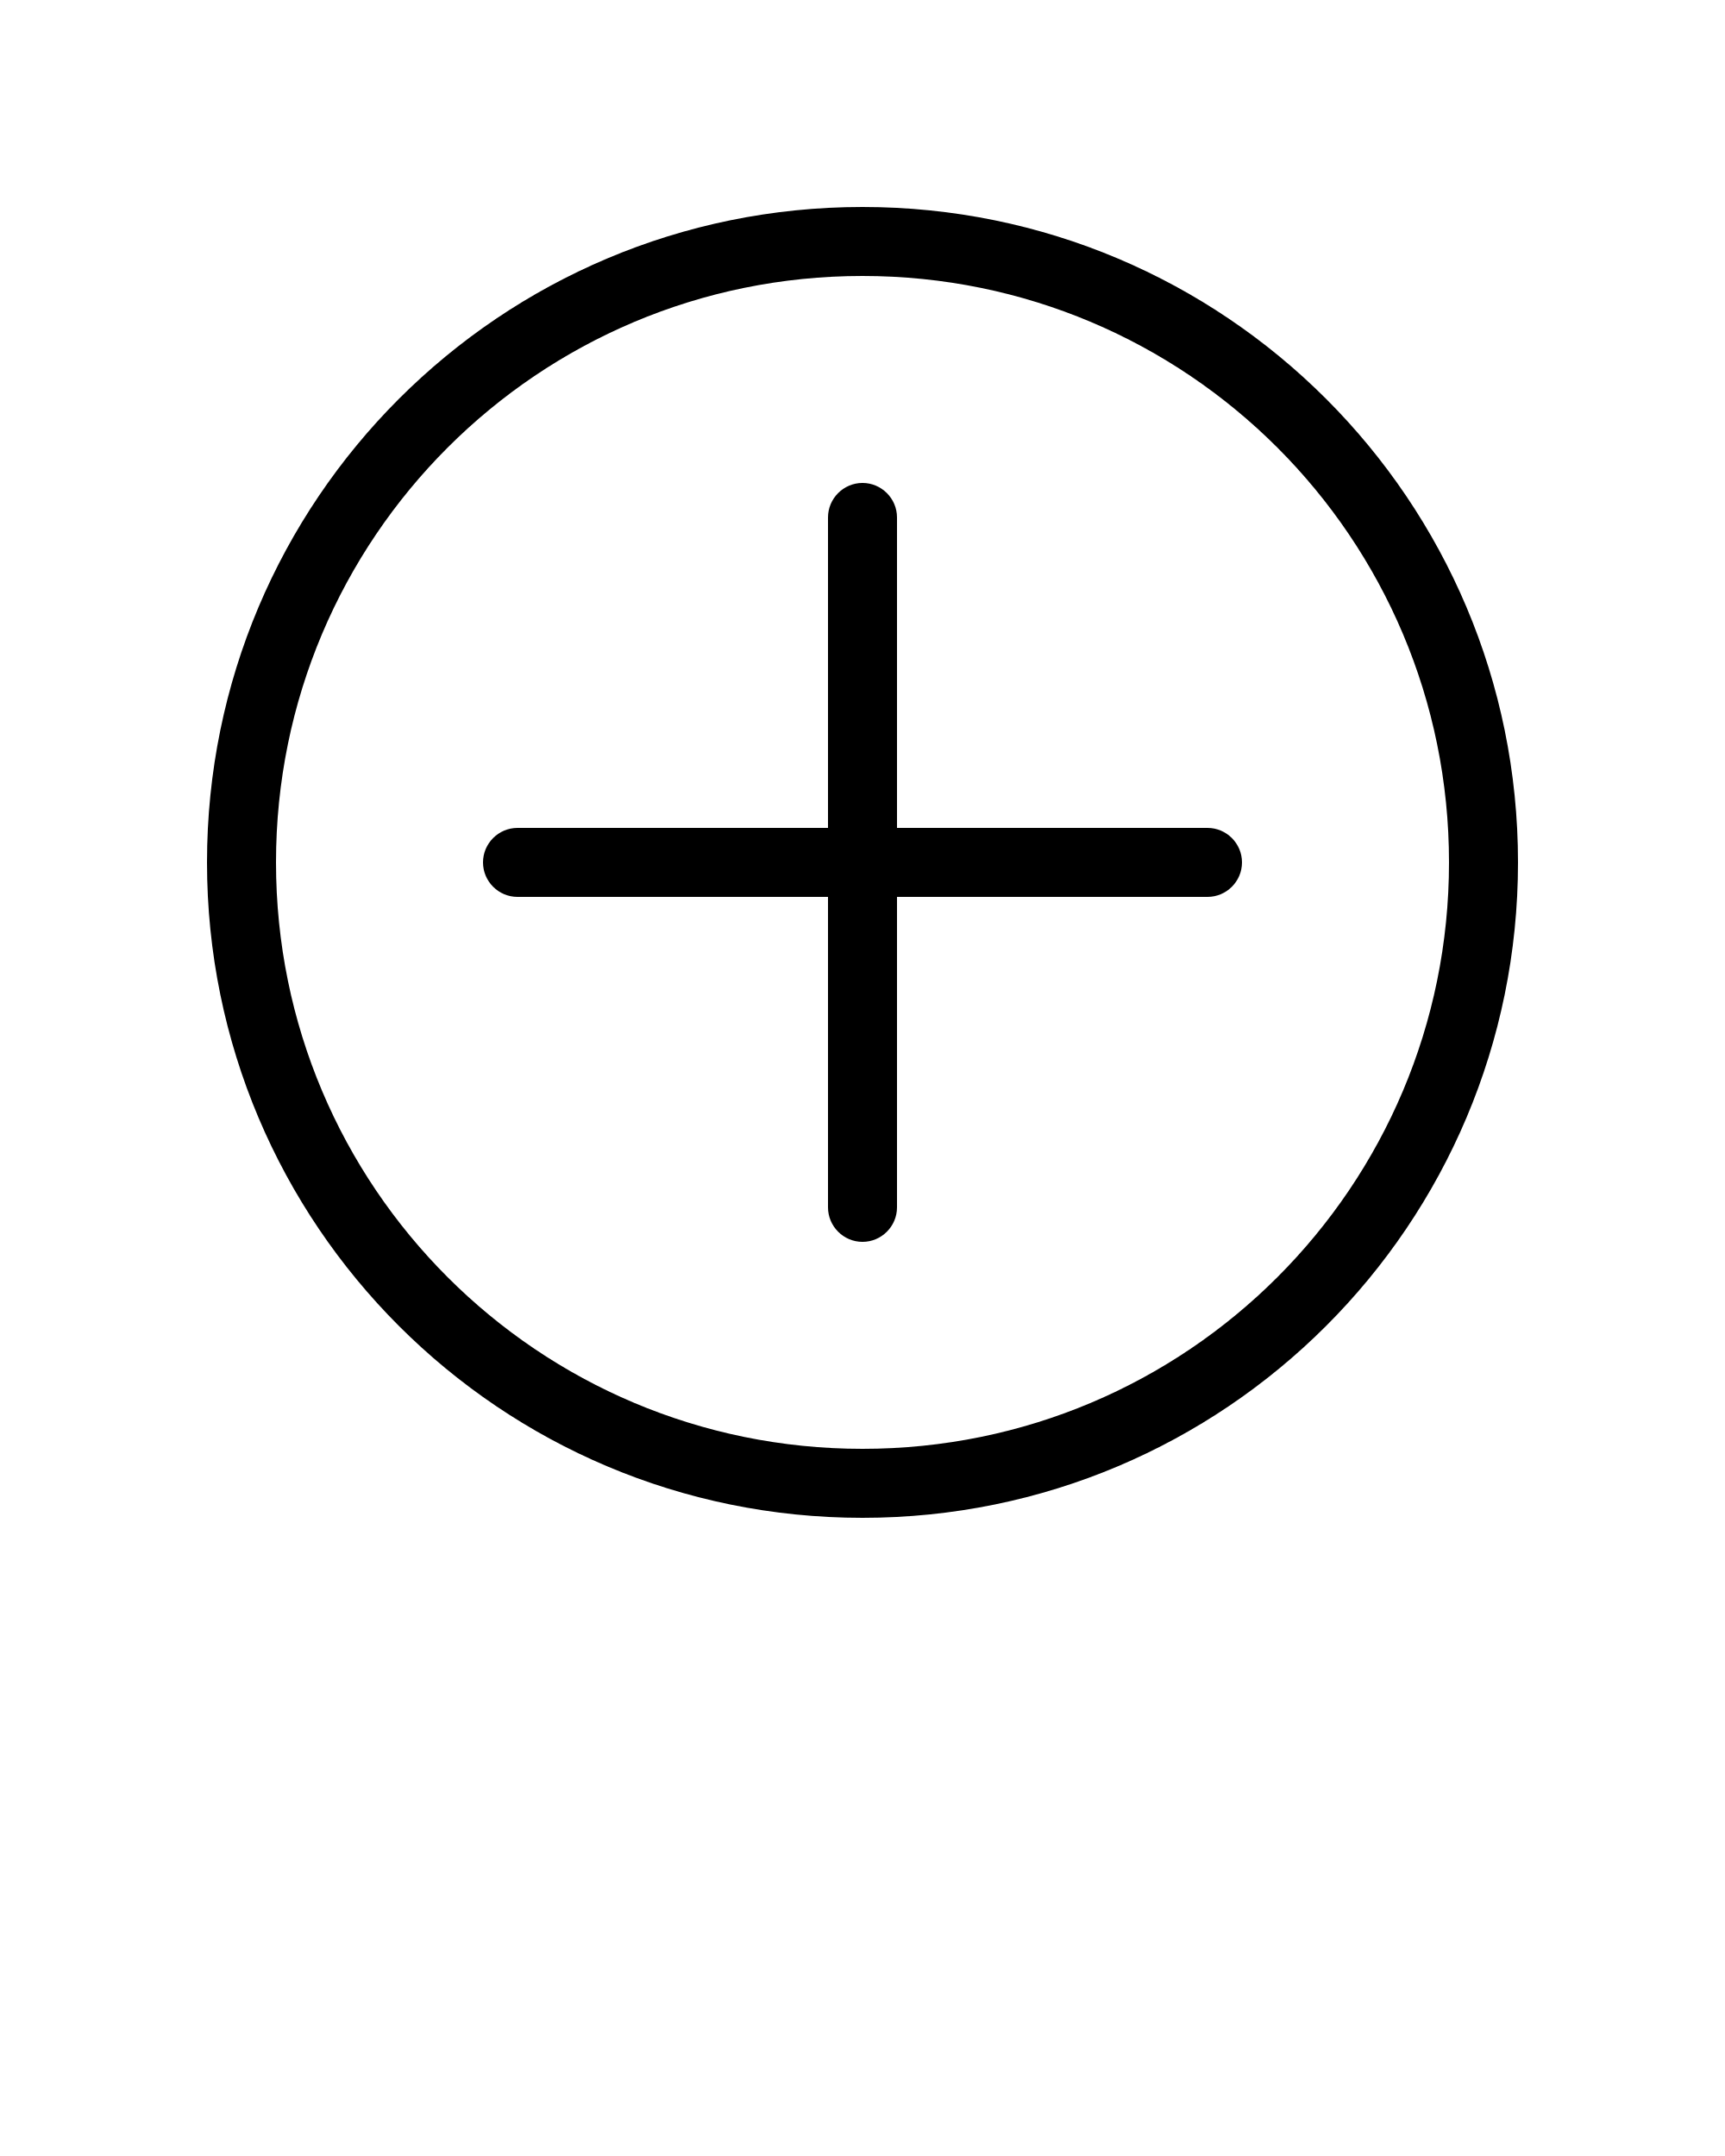
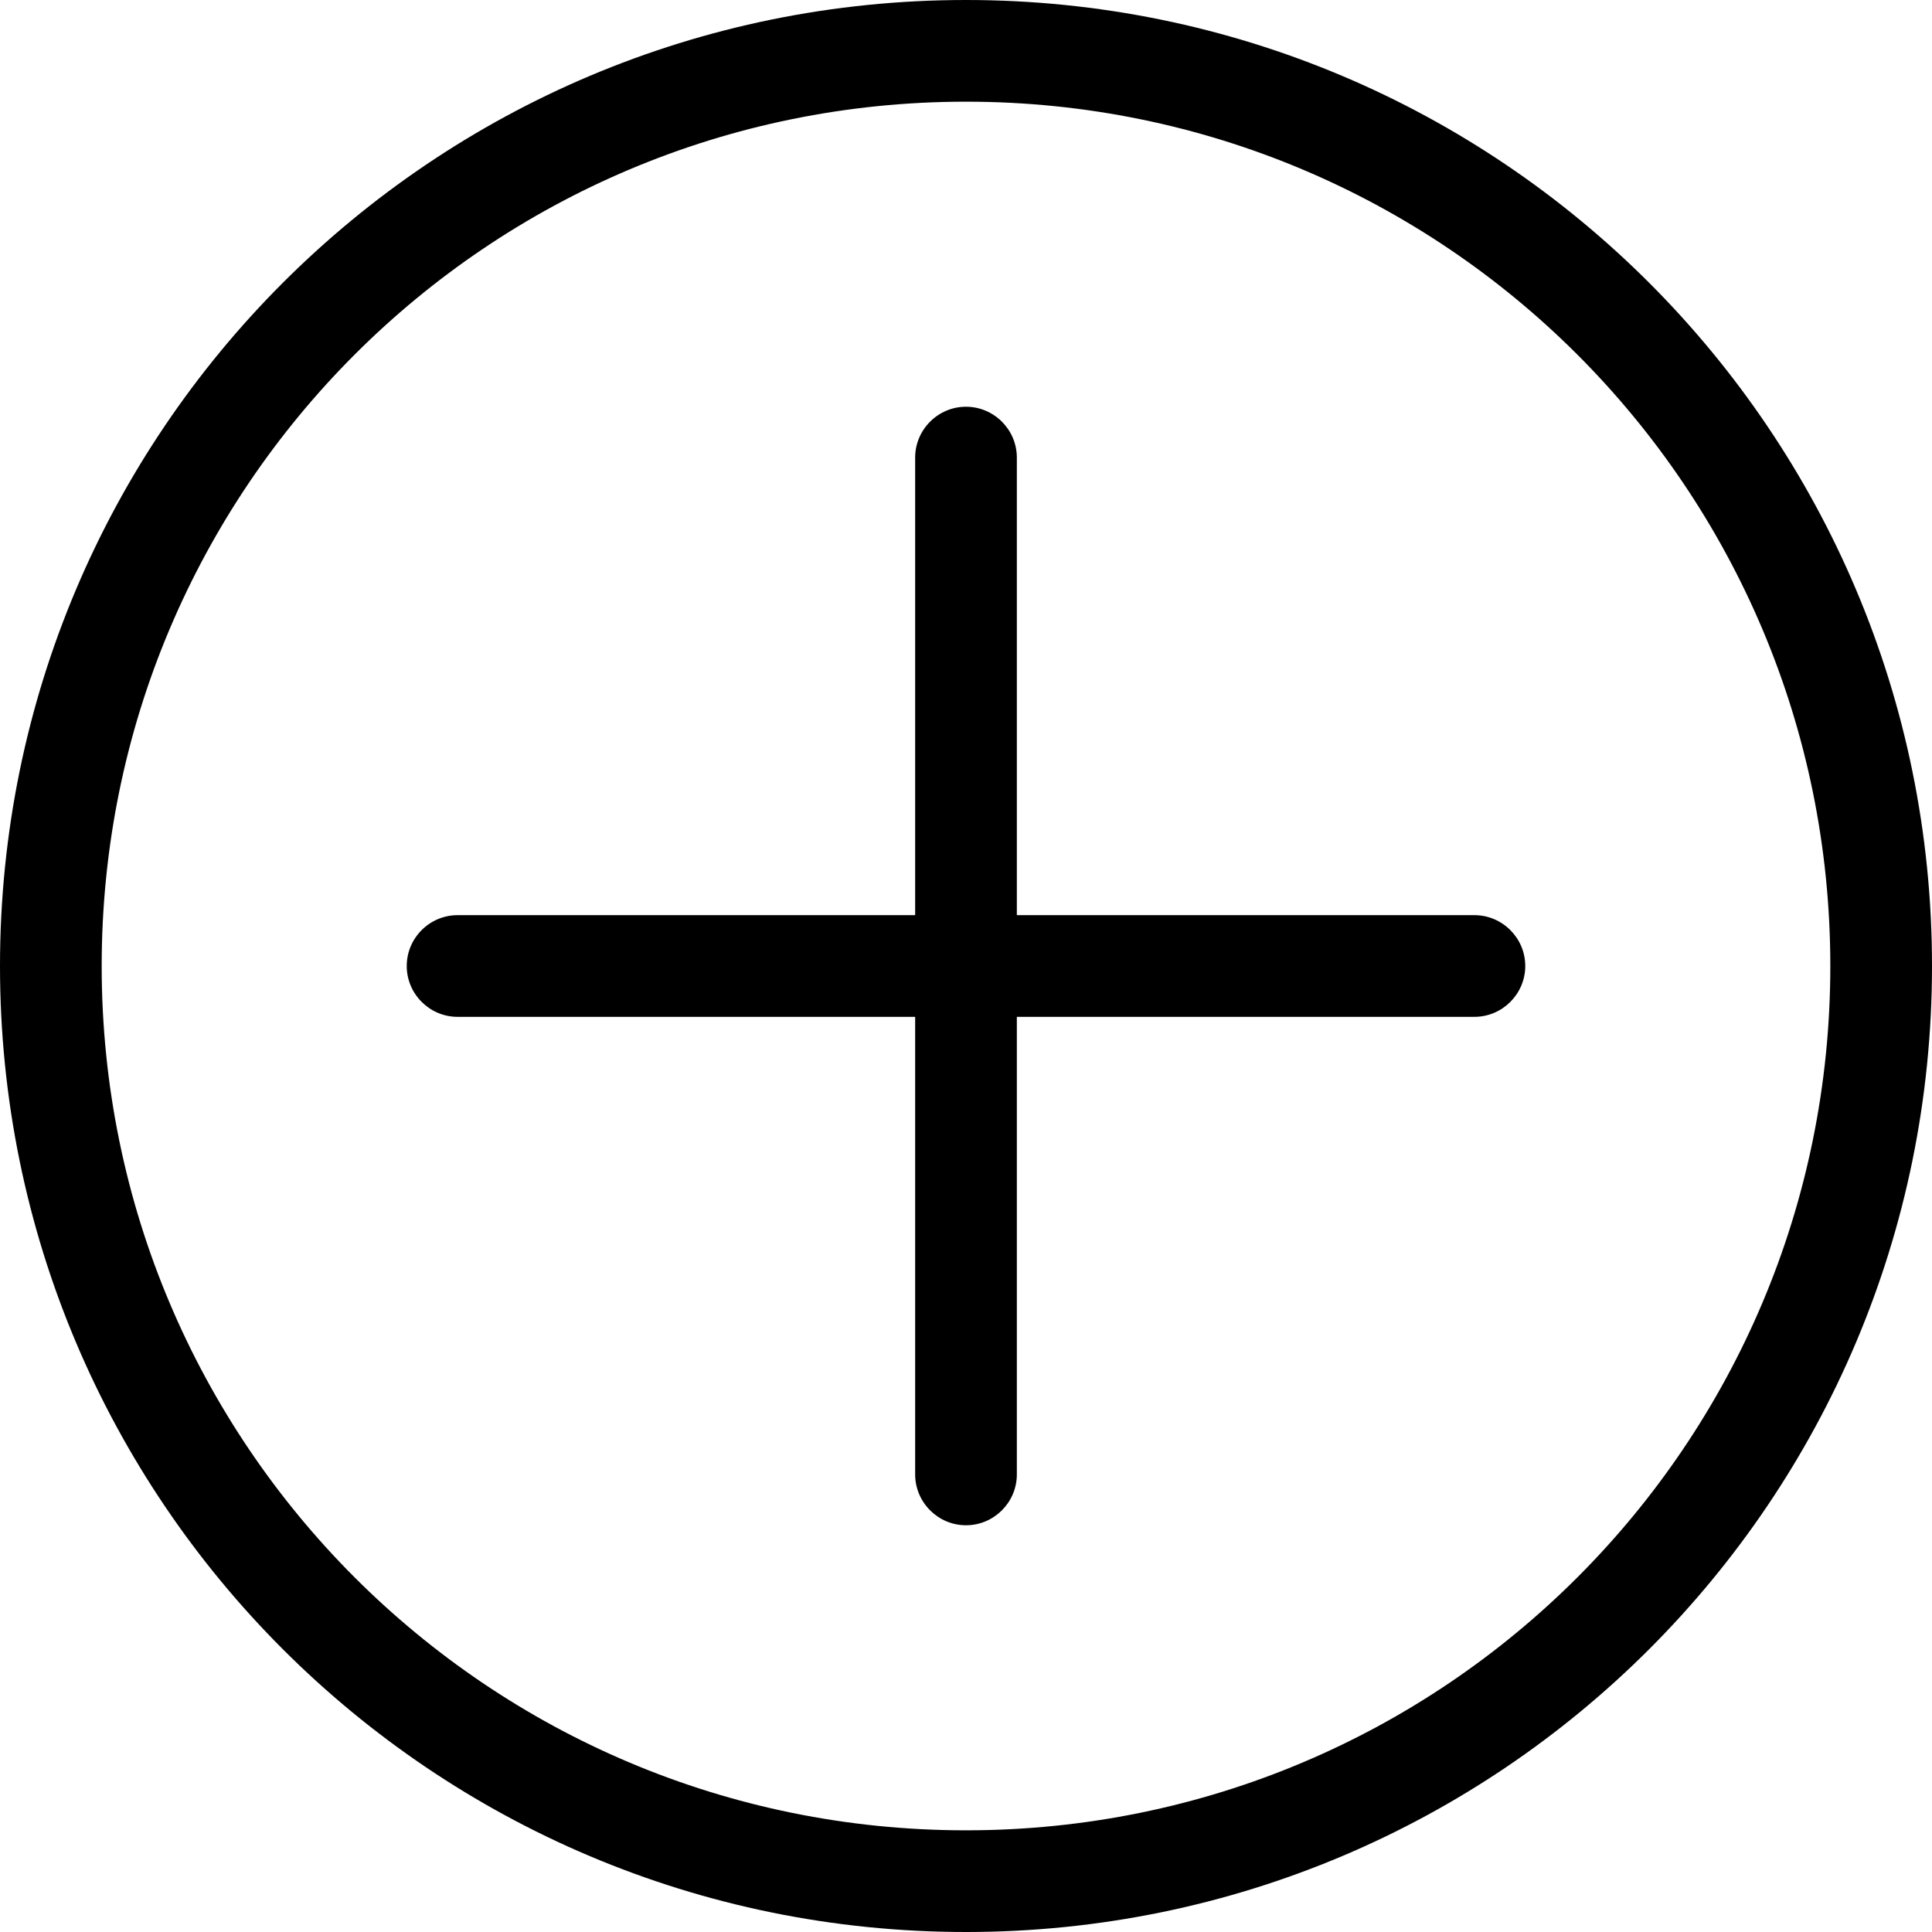
- <svg xmlns="http://www.w3.org/2000/svg" version="1.1" id="Layer_1" x="0px" y="0px" viewBox="0 0 100 125" style="enable-background:new 0 0 100 125;" xml:space="preserve">
-   <path d="M72,50c0,1.1-0.9,2-2,2H52v18c0,1.1-0.9,2-2,2s-2-0.9-2-2V52H30c-1.1,0-2-0.9-2-2s0.9-2,2-2h18V30c0-1.1,0.9-2,2-2  s2,0.9,2,2v18h18C71.1,48,72,48.9,72,50z M88,50c0,21-17,38-38,38S12,71,12,50s17-38,38-38S88,29,88,50z M84,50  c0-18.8-15.2-34-34-34S16,31.2,16,50s15.2,34,34,34S84,68.8,84,50z" />
+ <svg xmlns="http://www.w3.org/2000/svg" version="1.1" id="Layer_1" x="0px" y="0px" viewBox="0 0 76 76" style="enable-background:new 0 0 76 76;" xml:space="preserve">
+   <path d="M60,38c0,1.1-0.9,2-2,2H40v18c0,1.1-0.9,2-2,2s-2-0.9-2-2V40H18c-1.1,0-2-0.9-2-2s0.9-2,2-2h18V18c0-1.1,0.9-2,2-2  s2,0.9,2,2v18h18C59.1,36,60,36.9,60,38z M76,38c0,21-17,38-38,38S0,59,0,38S17,0,38,0S76,17,76,38z M72,38C72,19.2,56.8,4,38,4  S4,19.2,4,38s15.2,34,34,34S72,56.8,72,38z" />
</svg>
